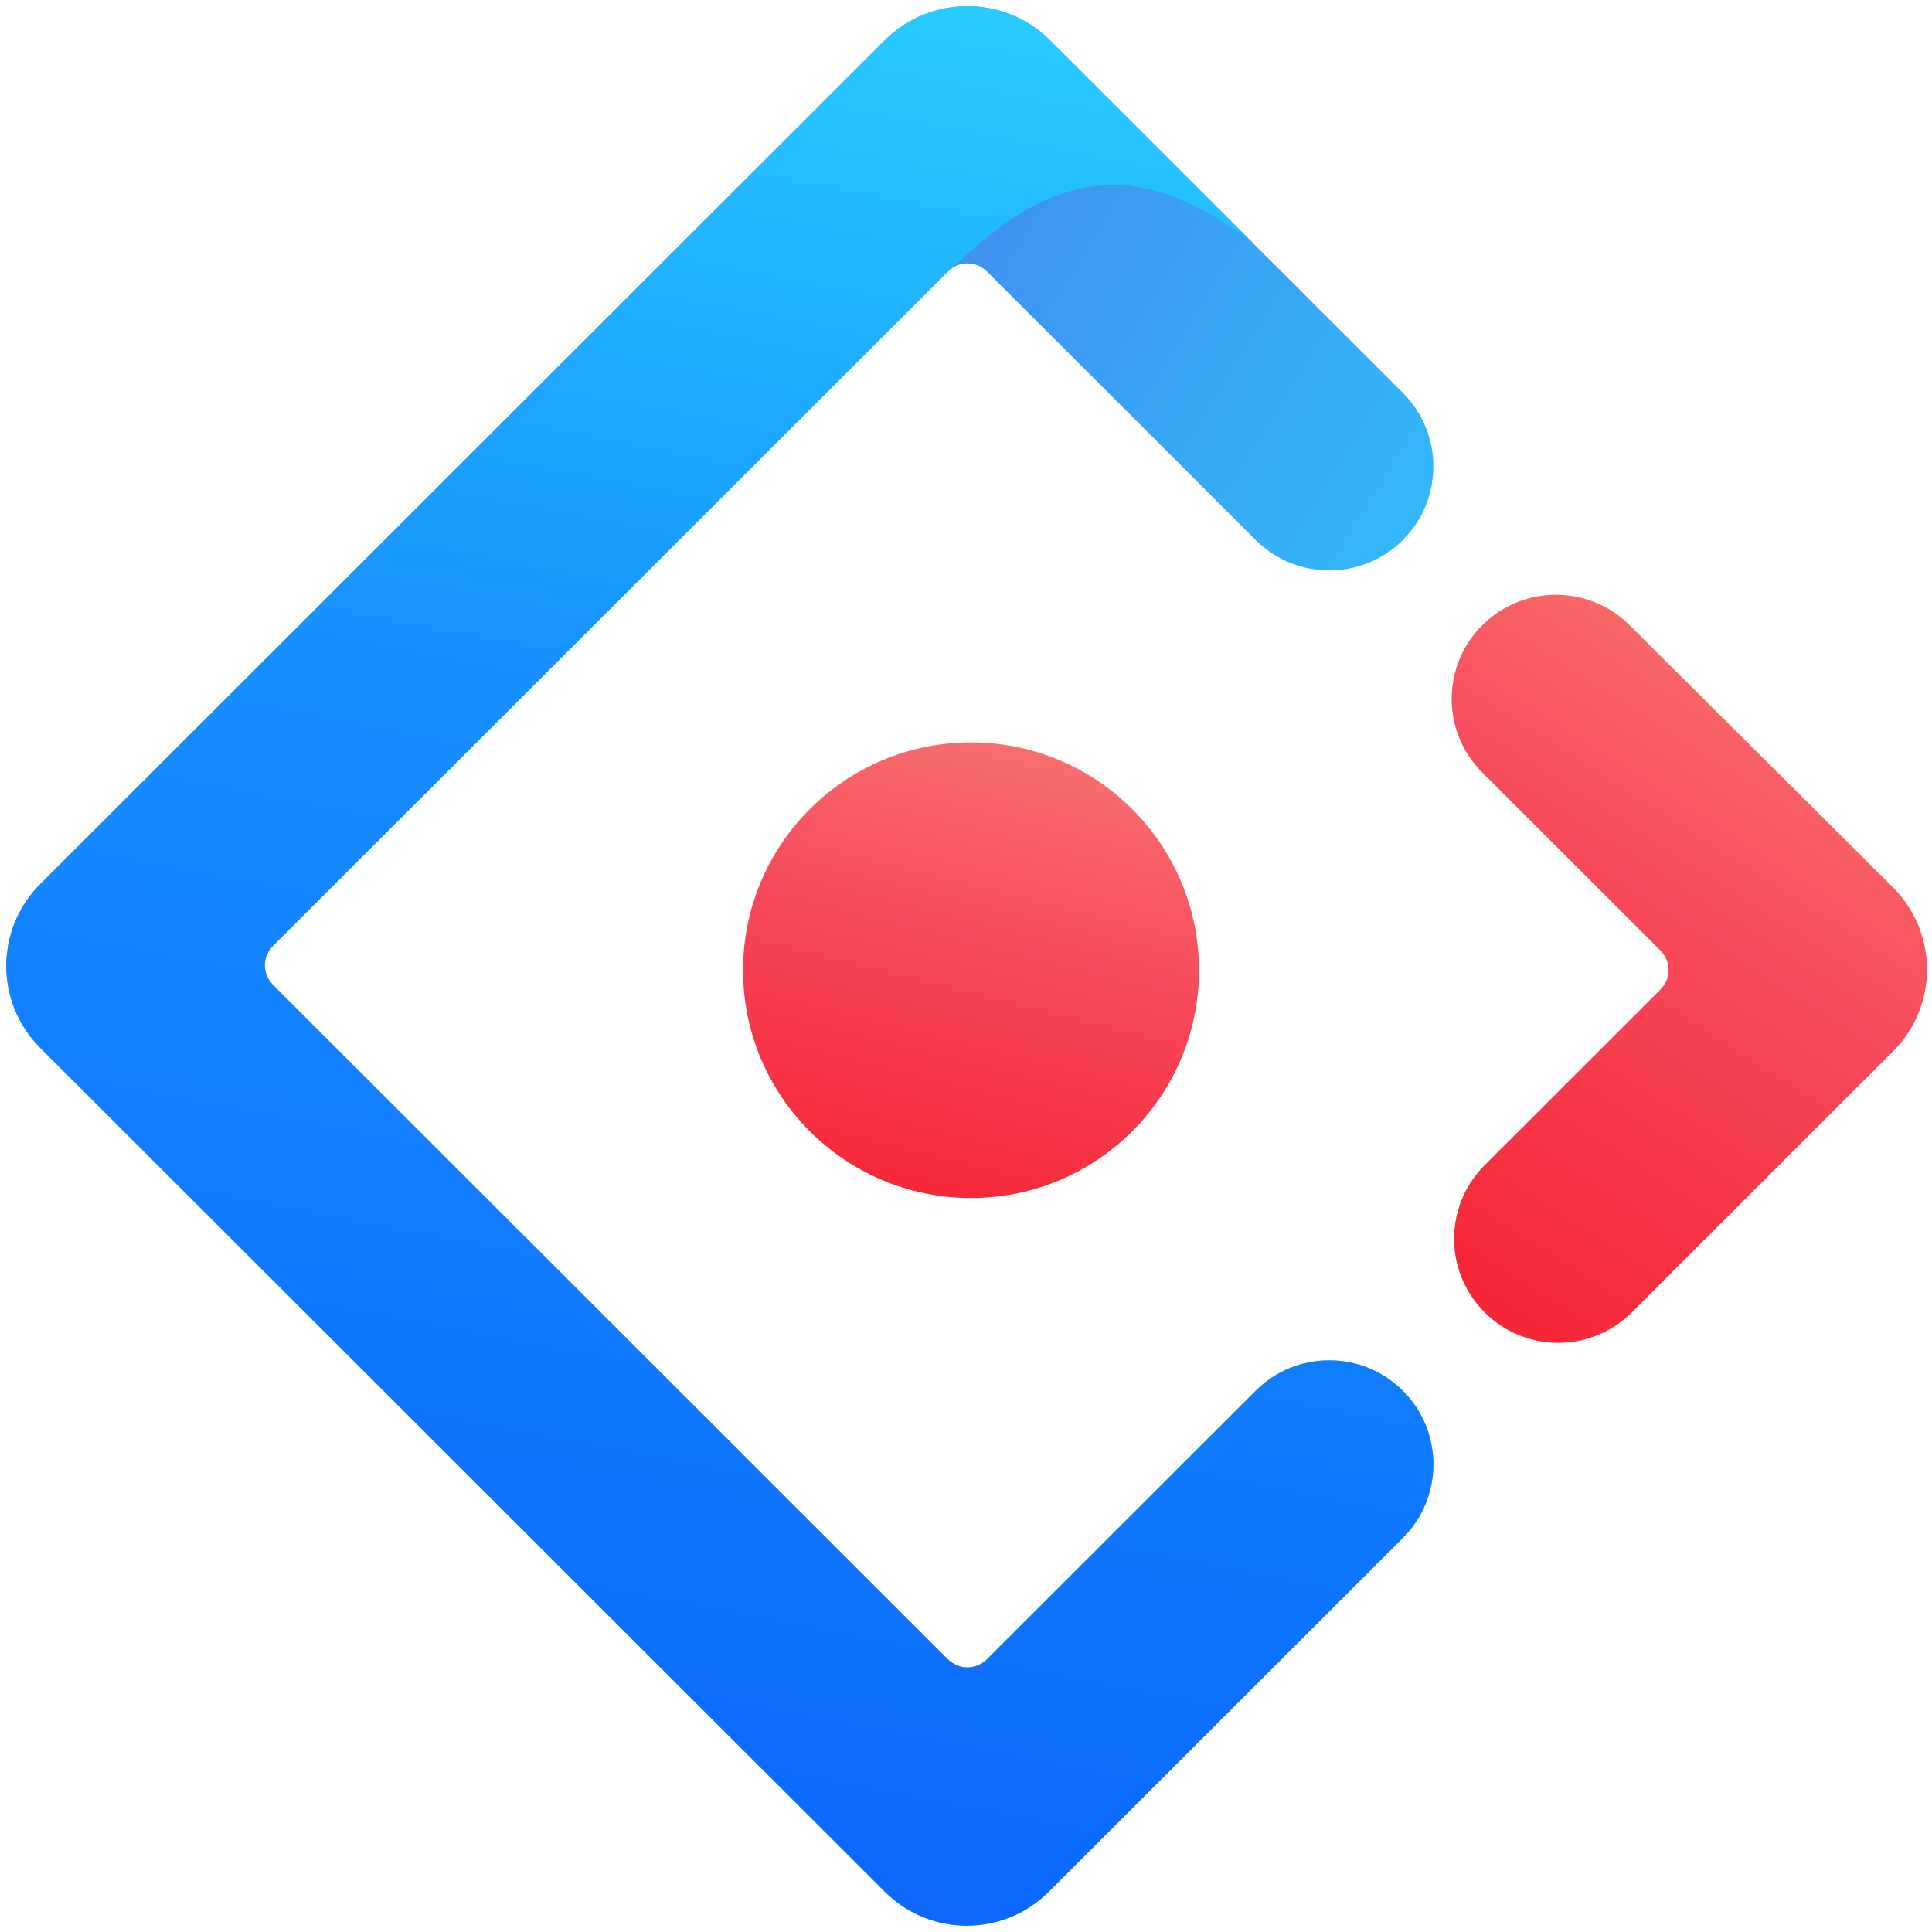
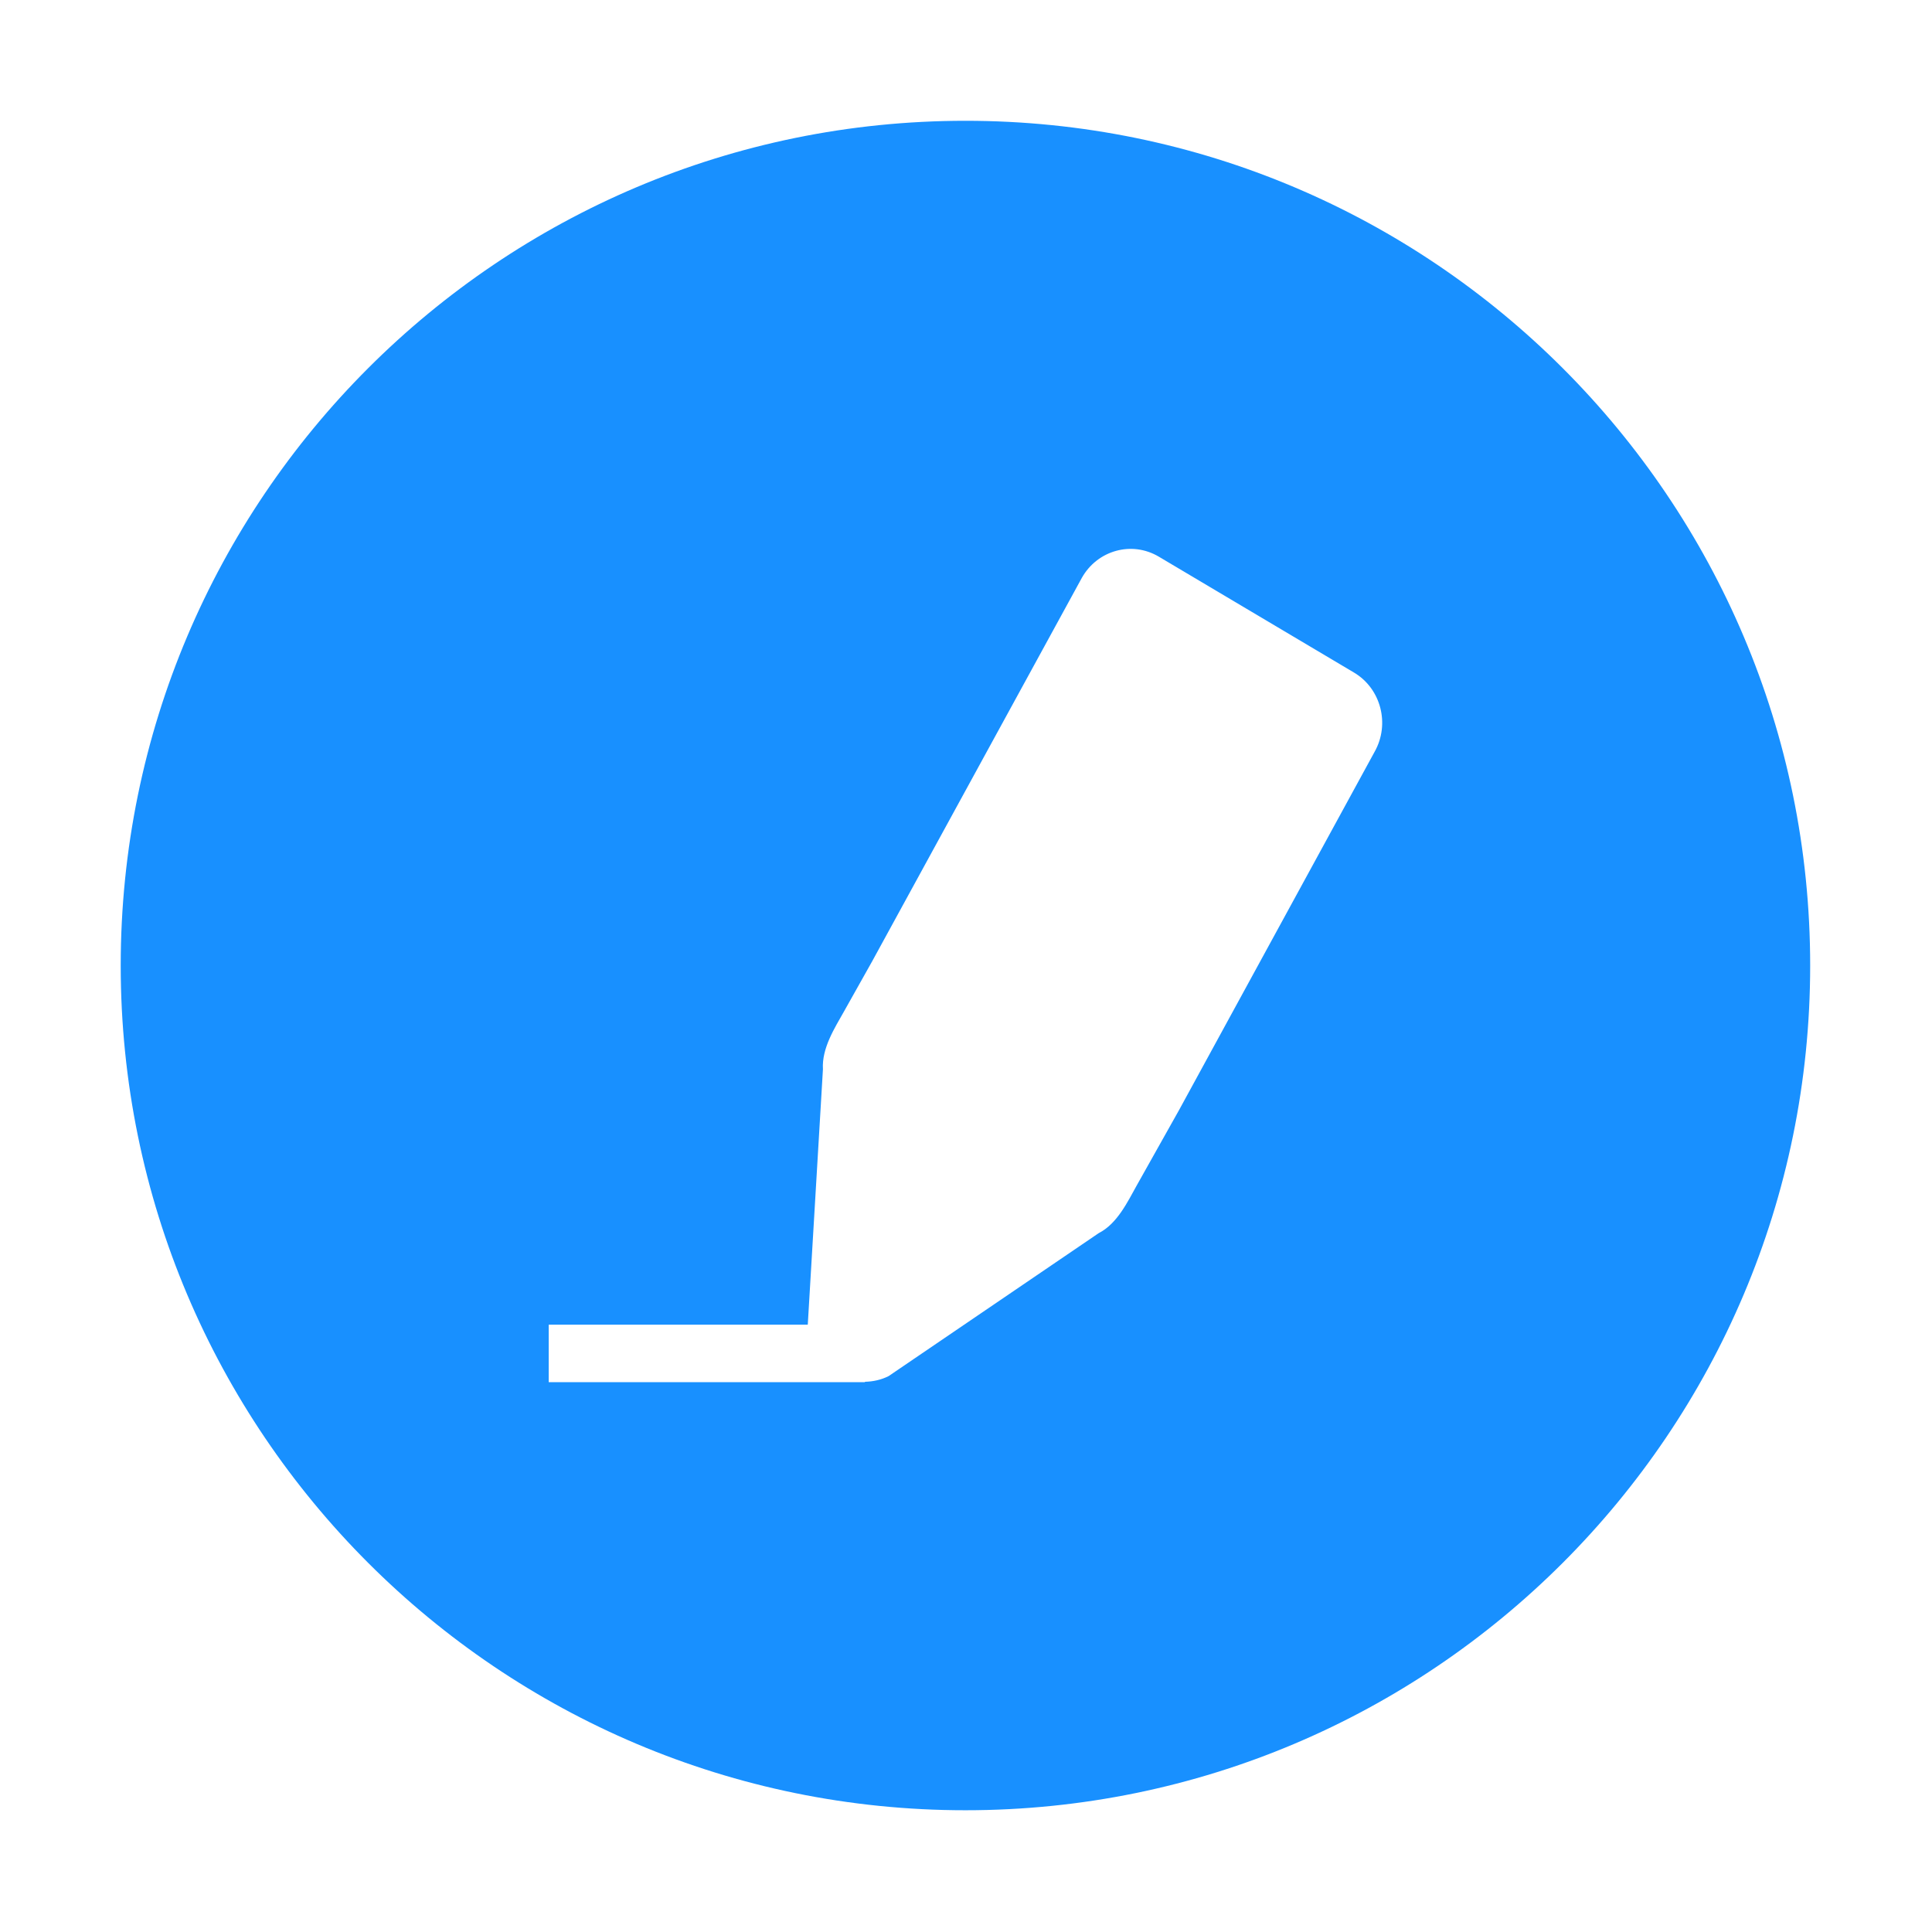
- <svg xmlns="http://www.w3.org/2000/svg" width="200" height="200" version="1.1" viewBox="0 0 200 200">
-   <defs>
-     <linearGradient id="linearGradient-1" x1="62.102%" x2="108.197%" y1="0%" y2="37.864%">
-       <stop offset="0%" stop-color="#4285EB" />
-       <stop offset="100%" stop-color="#2EC7FF" />
-     </linearGradient>
-     <linearGradient id="linearGradient-2" x1="69.644%" x2="54.043%" y1="0%" y2="108.457%">
-       <stop offset="0%" stop-color="#29CDFF" />
-       <stop offset="37.86%" stop-color="#148EFF" />
-       <stop offset="100%" stop-color="#0A60FF" />
-     </linearGradient>
-     <linearGradient id="linearGradient-3" x1="69.691%" x2="16.723%" y1="-12.974%" y2="117.391%">
-       <stop offset="0%" stop-color="#FA816E" />
-       <stop offset="41.473%" stop-color="#F74A5C" />
-       <stop offset="100%" stop-color="#F51D2C" />
-     </linearGradient>
-     <linearGradient id="linearGradient-4" x1="68.128%" x2="30.44%" y1="-35.691%" y2="114.943%">
-       <stop offset="0%" stop-color="#FA8E7D" />
-       <stop offset="51.264%" stop-color="#F74A5C" />
-       <stop offset="100%" stop-color="#F51D2C" />
-     </linearGradient>
-   </defs>
-   <g id="Page-1" fill="none" fill-rule="evenodd" stroke="none" stroke-width="1">
-     <g id="logo" transform="translate(-20, -20)">
-       <g id="Group-28-Copy-5" transform="translate(20, 20)">
-         <g id="Group-27-Copy-3">
-           <g id="Group-25" fill-rule="nonzero">
-             <g id="2">
-               <path id="Shape" fill="url(#linearGradient-1)" d="M91.588,4.177 L4.18,91.513 C-0.519,96.208 -0.519,103.792 4.18,108.487 L91.588,195.823 C96.287,200.519 103.877,200.519 108.577,195.823 L145.225,159.205 C149.434,155 149.434,148.182 145.225,143.977 C141.017,139.772 134.194,139.772 129.985,143.977 L102.202,171.737 C101.032,172.906 99.257,172.906 98.088,171.737 L28.286,101.993 C27.116,100.824 27.116,99.051 28.286,97.882 L98.088,28.138 C99.257,26.969 101.032,26.969 102.202,28.138 L129.985,55.898 C134.194,60.103 141.017,60.103 145.225,55.898 C149.434,51.693 149.434,44.876 145.225,40.671 L108.581,4.056 C103.862,-0.538 96.269,-0.501 91.588,4.177 Z" />
-               <path id="Shape" fill="url(#linearGradient-2)" d="M91.588,4.177 L4.18,91.513 C-0.519,96.208 -0.519,103.792 4.18,108.487 L91.588,195.823 C96.287,200.519 103.877,200.519 108.577,195.823 L145.225,159.205 C149.434,155 149.434,148.182 145.225,143.977 C141.017,139.772 134.194,139.772 129.985,143.977 L102.202,171.737 C101.032,172.906 99.257,172.906 98.088,171.737 L28.286,101.993 C27.116,100.824 27.116,99.051 28.286,97.882 L98.088,28.138 C101,25.627 105.752,20.542 112.73,19.352 C117.916,18.469 123.585,20.414 129.739,25.189 C125.625,21.078 118.572,14.034 108.581,4.056 C103.862,-0.538 96.269,-0.501 91.588,4.177 Z" />
-             </g>
-             <path id="Shape" fill="url(#linearGradient-3)" d="M153.686,135.855 C157.894,140.06 164.717,140.06 168.926,135.855 L195.96,108.843 C200.659,104.147 200.659,96.564 195.961,91.869 L168.691,64.718 C164.472,60.518 157.647,60.524 153.436,64.732 C149.227,68.937 149.227,75.754 153.436,79.959 L171.854,98.362 C173.024,99.531 173.024,101.305 171.854,102.473 L153.686,120.627 C149.477,124.832 149.477,131.65 153.686,135.855 Z" />
-           </g>
-           <ellipse id="Combined-Shape" cx="100.519" cy="100.437" fill="url(#linearGradient-4)" rx="23.6" ry="23.581" />
-         </g>
-       </g>
-     </g>
-   </g>
+ <svg xmlns="http://www.w3.org/2000/svg" t="1650126095916" class="icon" viewBox="0 0 1024 1024" version="1.1" p-id="9860" width="64" height="64">
+   <path d="M511.706 64.021C264.434 64.021 63.981 264.473 63.981 511.745c0 247.271 200.452 447.725 447.725 447.725s447.725-200.453 447.725-447.725C959.431 264.473 758.979 64.021 511.706 64.021zM728.585 398.432 624.965 588.282l-7.466 13.299-14.933 26.597c-4.858 8.655-10.342 20.39-20.212 25.401l-111.336 75.766c-3.975 2.022-8.274 2.927-12.576 3.027l0 0.197-167.618 0 0-30.461 137.314 0 8.031-135.323c-0.696-11.289 6.349-22.097 11.201-30.749l14.936-26.601 111.084-203.149c8.25-14.693 26.516-19.727 40.802-11.243l103.462 61.431C731.937 364.953 736.832 383.74 728.585 398.432z" p-id="9861" fill="#1890FF" />
</svg>
